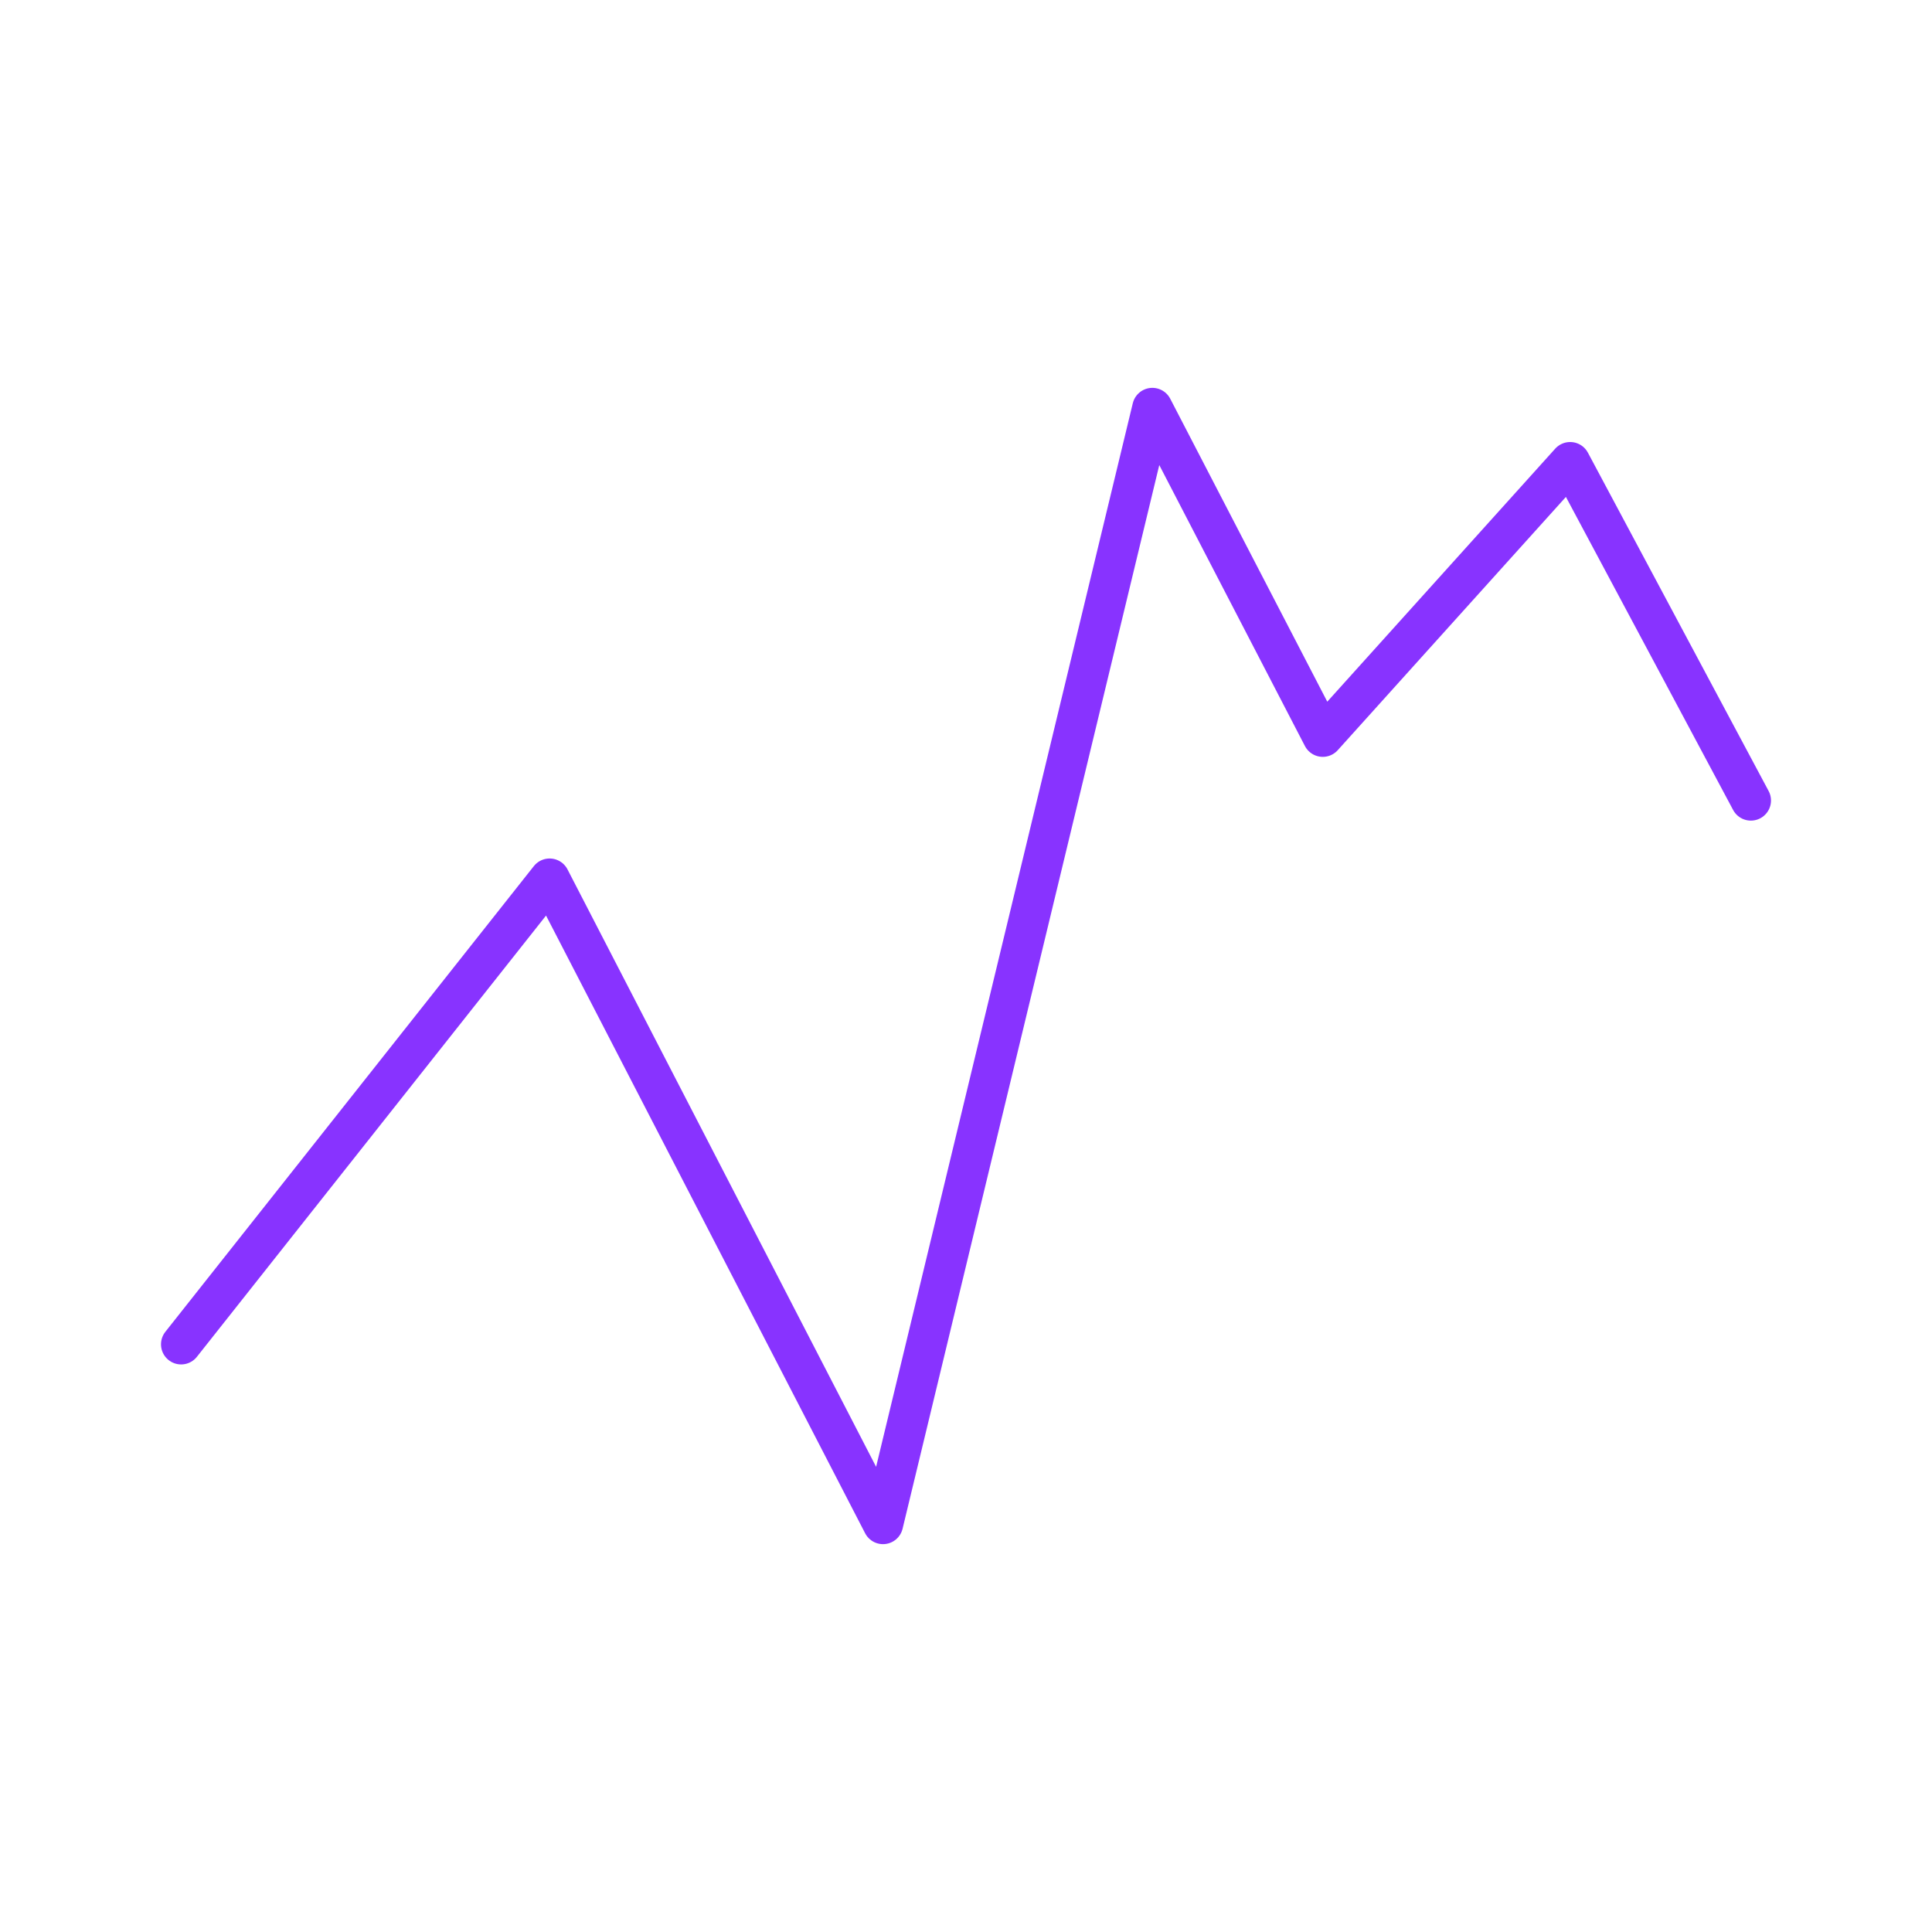
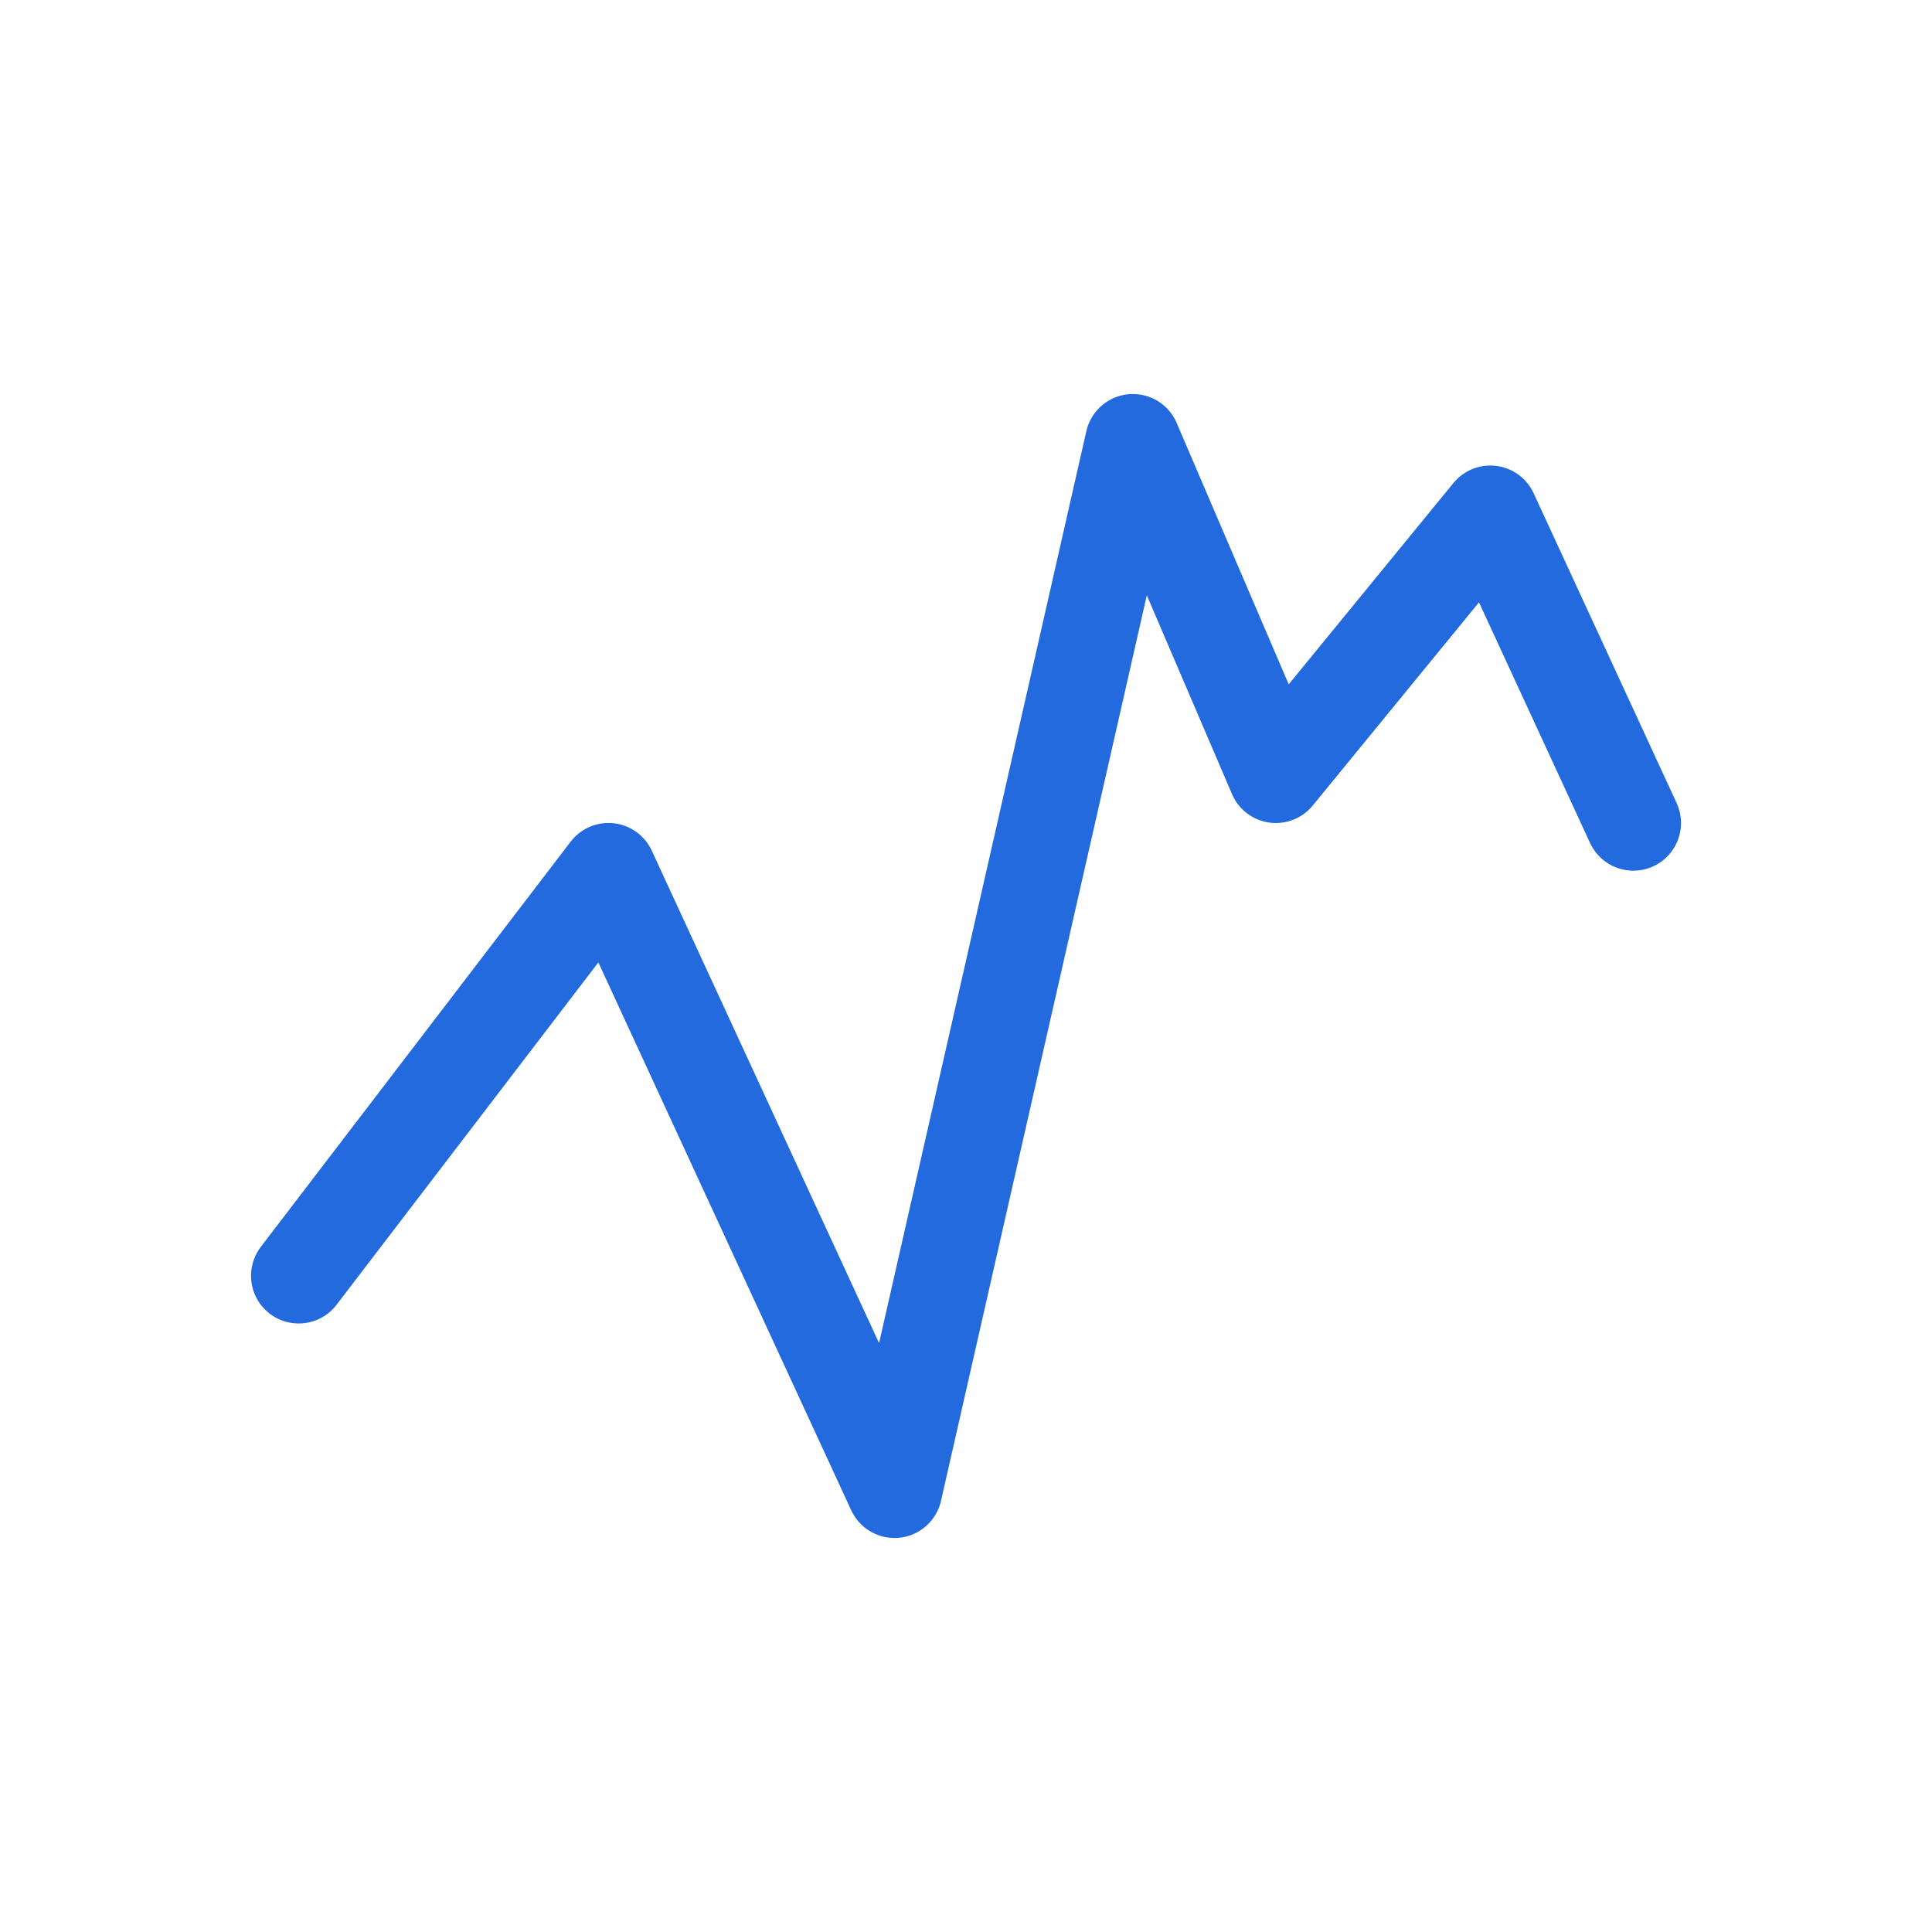
- <svg xmlns="http://www.w3.org/2000/svg" width="800px" height="800px" viewBox="0 0 48 48" fill="#000000">
+ <svg xmlns="http://www.w3.org/2000/svg" width="800px" height="800px" viewBox="0 0 50.8 50.8" fill="#000000">
  <g id="SVGRepo_bgCarrier" stroke-width="0" />
  <g id="SVGRepo_tracerCarrier" stroke-linecap="round" stroke-linejoin="round" />
  <g id="SVGRepo_iconCarrier">
-     <defs>
-       <style>.a{fill:none;stroke:#8833FF;stroke-linecap:round;stroke-linejoin:round;}</style>
-     </defs>
-     <path class="a" d="M4.5,33.399l9.155-11.57,8.283,16.035L28.63,10.136l4.234,8.168L39.01,11.482l4.49,8.406" />
+     <g style="display:inline">
+       <path d="M7.854 33.546 16 22.893l7.52 16.293 6.267-27.572 3.76 8.773 5.64-6.893 3.76 8.146" style="fill:none;stroke:#226add;stroke-width:2.507;stroke-linecap:round;stroke-linejoin:round" />
+     </g>
  </g>
</svg>
